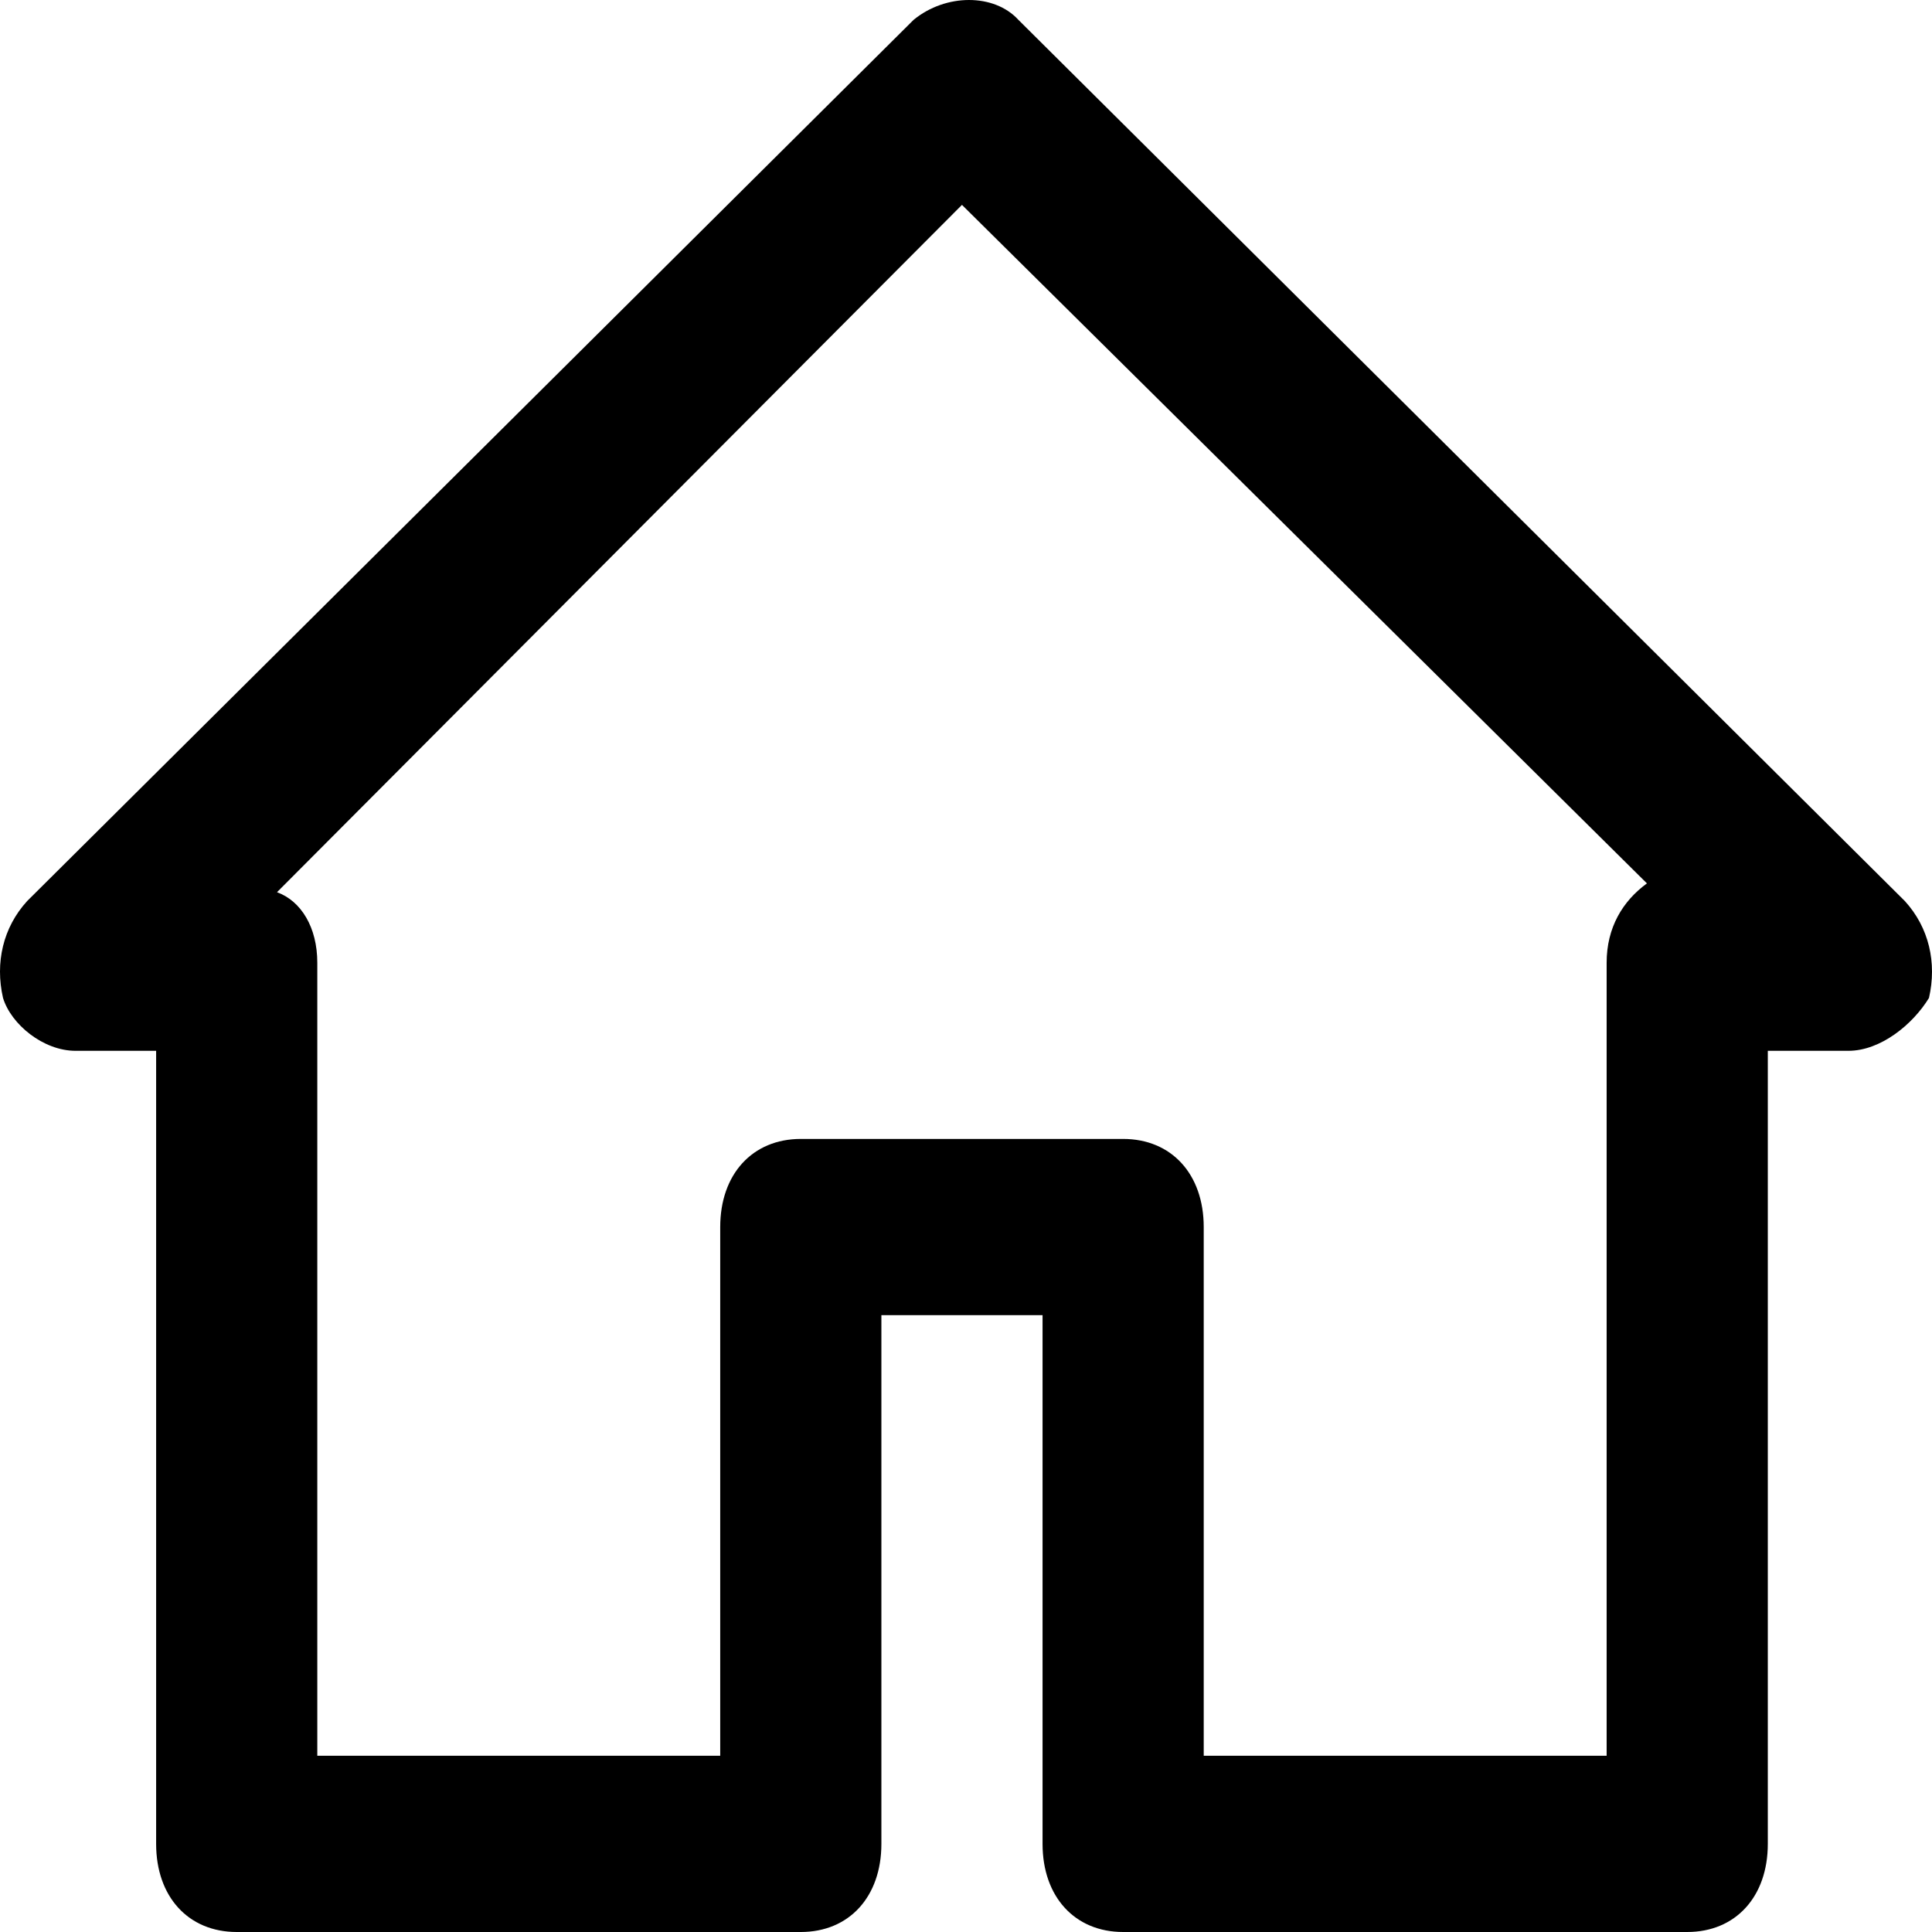
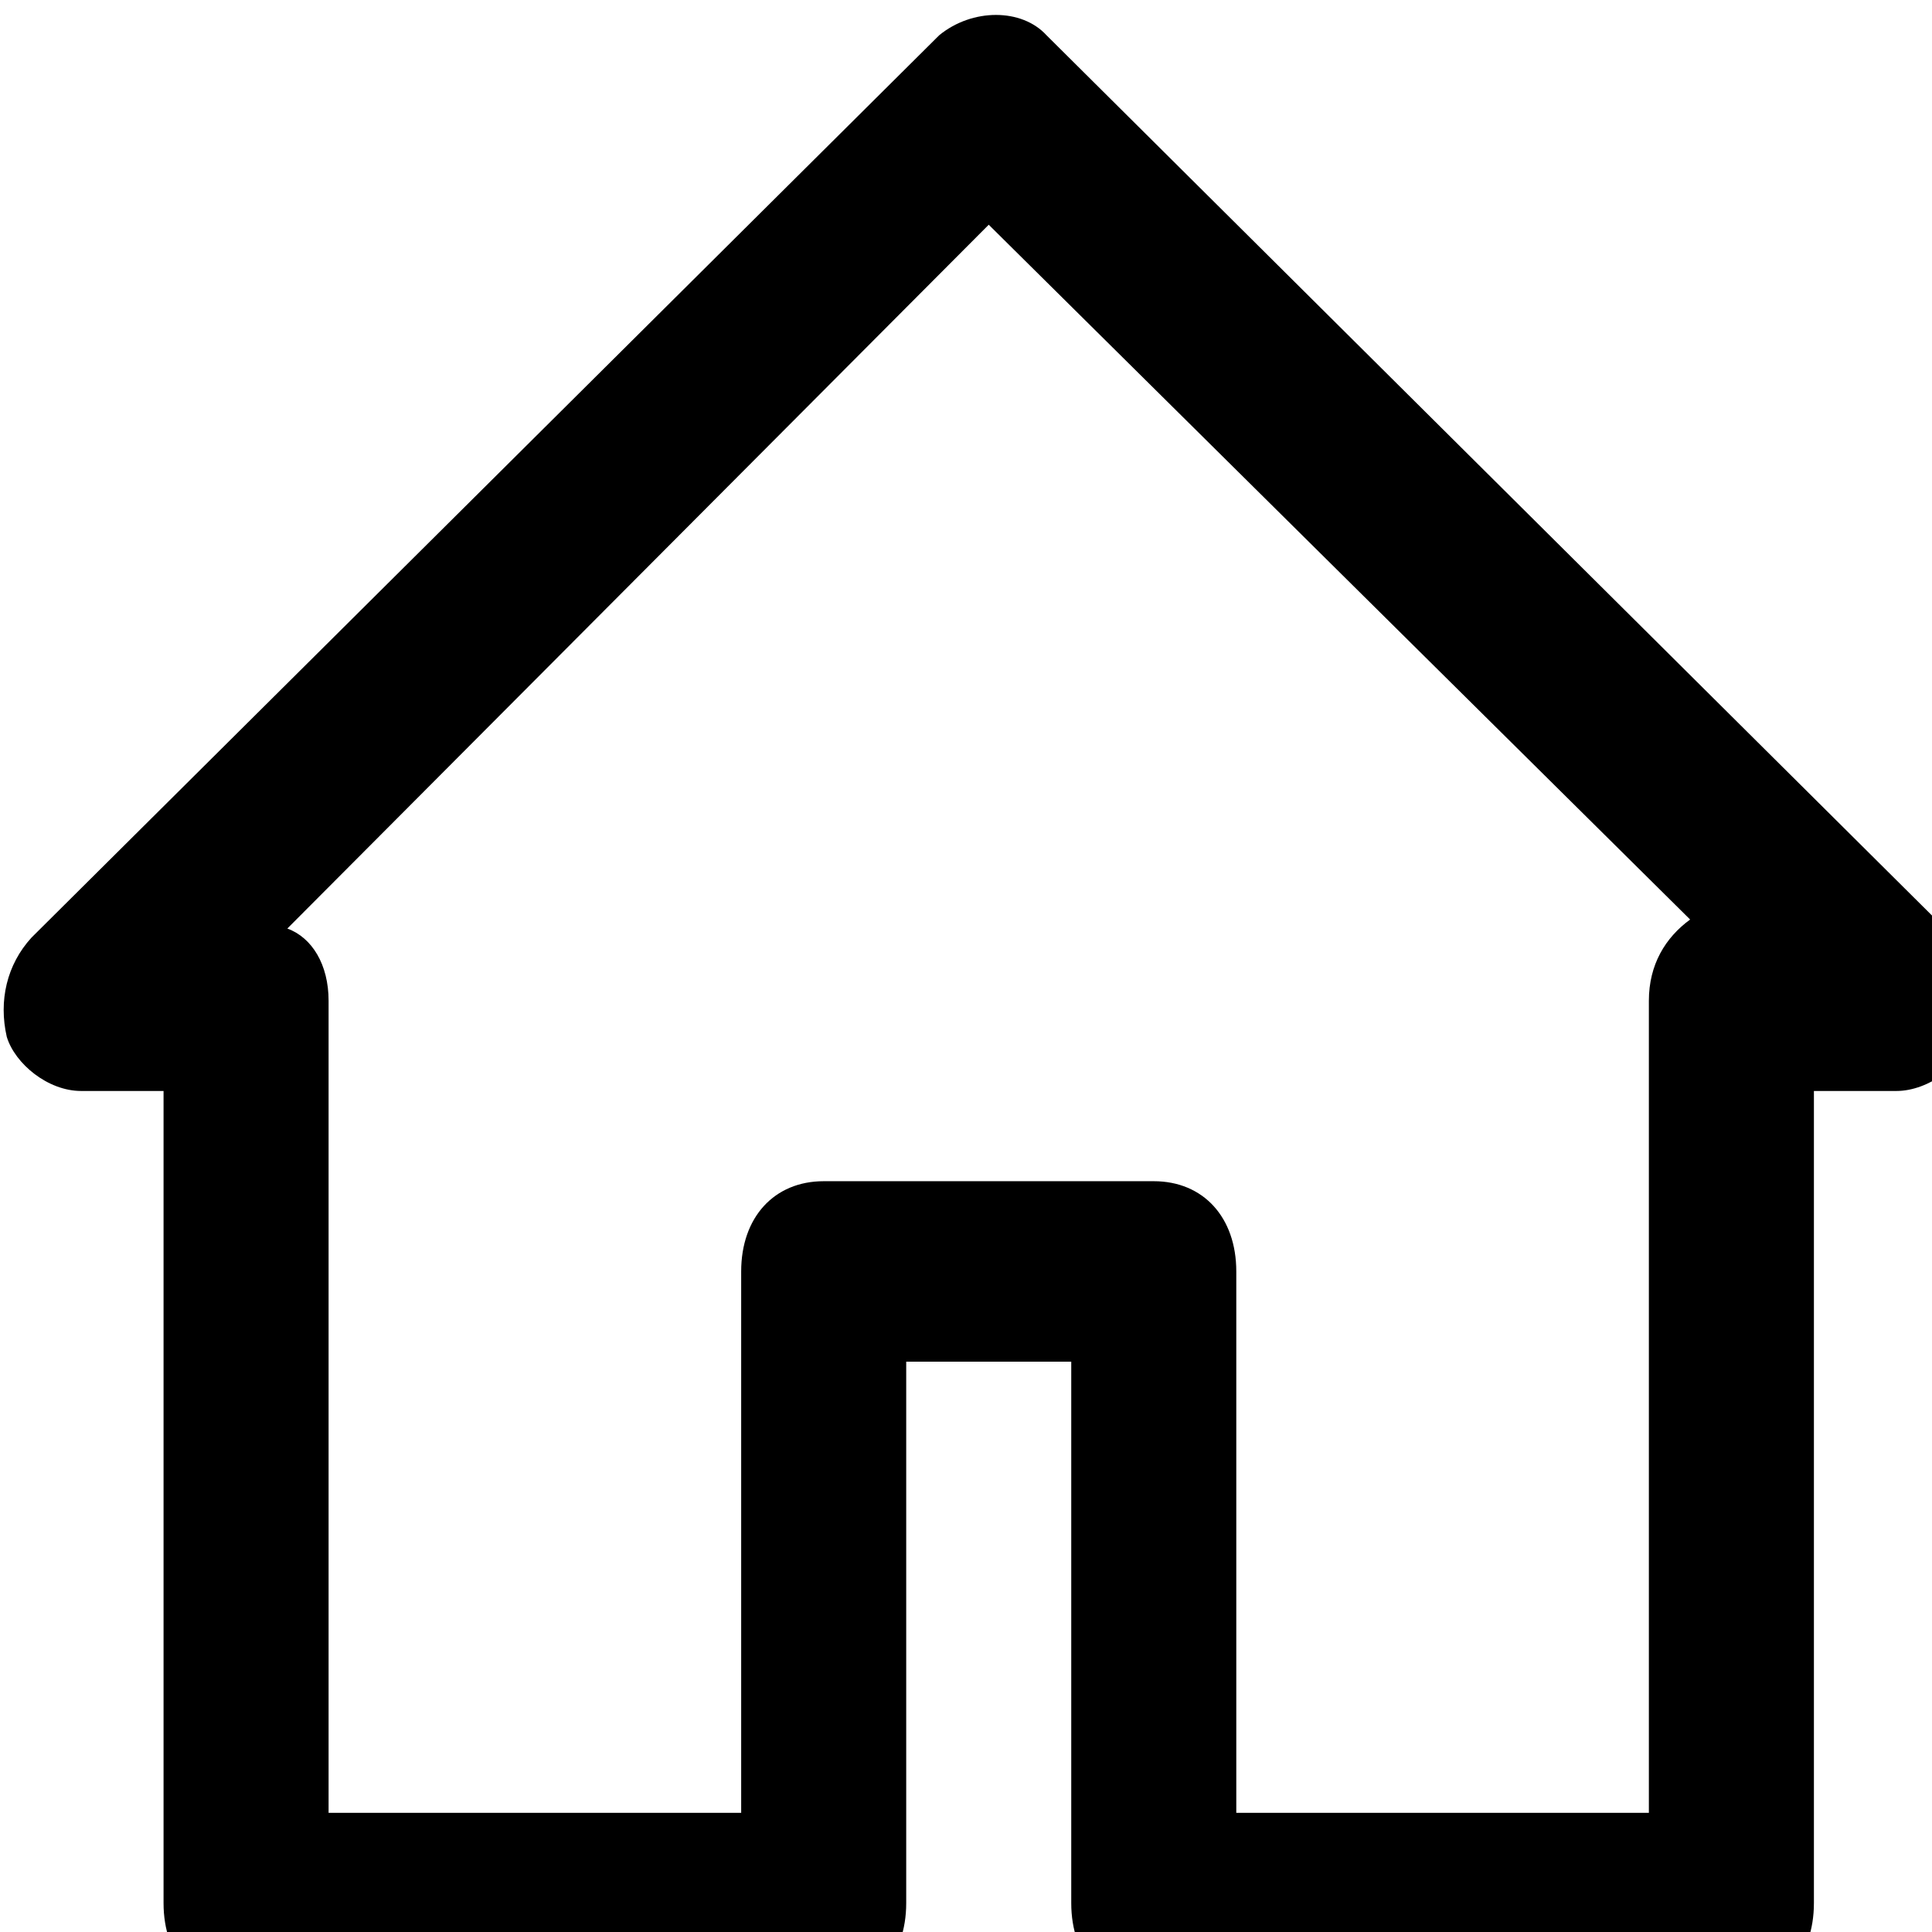
- <svg xmlns="http://www.w3.org/2000/svg" xmlns:ns1="https://boxy-svg.com" viewBox="0 0 512 512" width="512" height="512">
-   <g id="home" transform="matrix(21.35558, 0, 0, 23.35234, -44.04588, -71.80842)" ns1:origin="-0.231233 -0.469601">
-     <path id="XMLID_21_" class="st7" d="M23,25h-7c-0.6,0-1-0.4-1-1v-6h-2v6c0,0.6-0.4,1-1,1H5c-0.6,0-1-0.4-1-1v-9H3 c-0.4,0-0.8-0.3-0.9-0.6c-0.1-0.4,0-0.8,0.3-1.1l11-10c0.4-0.3,1-0.3,1.3,0l11,10c0.3,0.3,0.4,0.7,0.3,1.1c-0.2,0.3-0.6,0.6-1,0.6h-1v9C24,24.6,23.6,25,23,25z M17,23h5v-9c0-0.4,0.2-0.7,0.5-0.9L14,5.4l-8.5,7.8C5.8,13.3,6,13.6,6,14v9h5v-6c0-0.6,0.4-1,1-1h4 c0.6,0,1,0.4,1,1V23z" />
+ <svg xmlns="http://www.w3.org/2000/svg" xmlns:ns1="https://boxy-svg.com" viewBox="0 0 500 500" width="500" height="500">
+   <g id="home" transform="matrix(21.35558, 0, 0, 23.35234, -43.09519, -67.94248)" ns1:origin="-0.001857 -0.007551">
+     <path id="XMLID_21_" class="st1" d="M23,25h-7c-0.6,0-1-0.4-1-1v-6h-2v6c0,0.6-0.4,1-1,1H5c-0.6,0-1-0.4-1-1v-9H3 c-0.4,0-0.8-0.3-0.9-0.6c-0.1-0.4,0-0.8,0.3-1.1l11-10c0.4-0.3,1-0.3,1.3,0l11,10c0.3,0.3,0.4,0.7,0.3,1.1c-0.2,0.3-0.6,0.6-1,0.6 h-1v9C24,24.6,23.6,25,23,25z M17,23h5v-9c0-0.4,0.2-0.7,0.5-0.9L14,5.4l-8.5,7.8C5.8,13.3,6,13.6,6,14v9h5v-6c0-0.6,0.4-1,1-1h4 c0.6,0,1,0.4,1,1V23z" />
  </g>
</svg>
